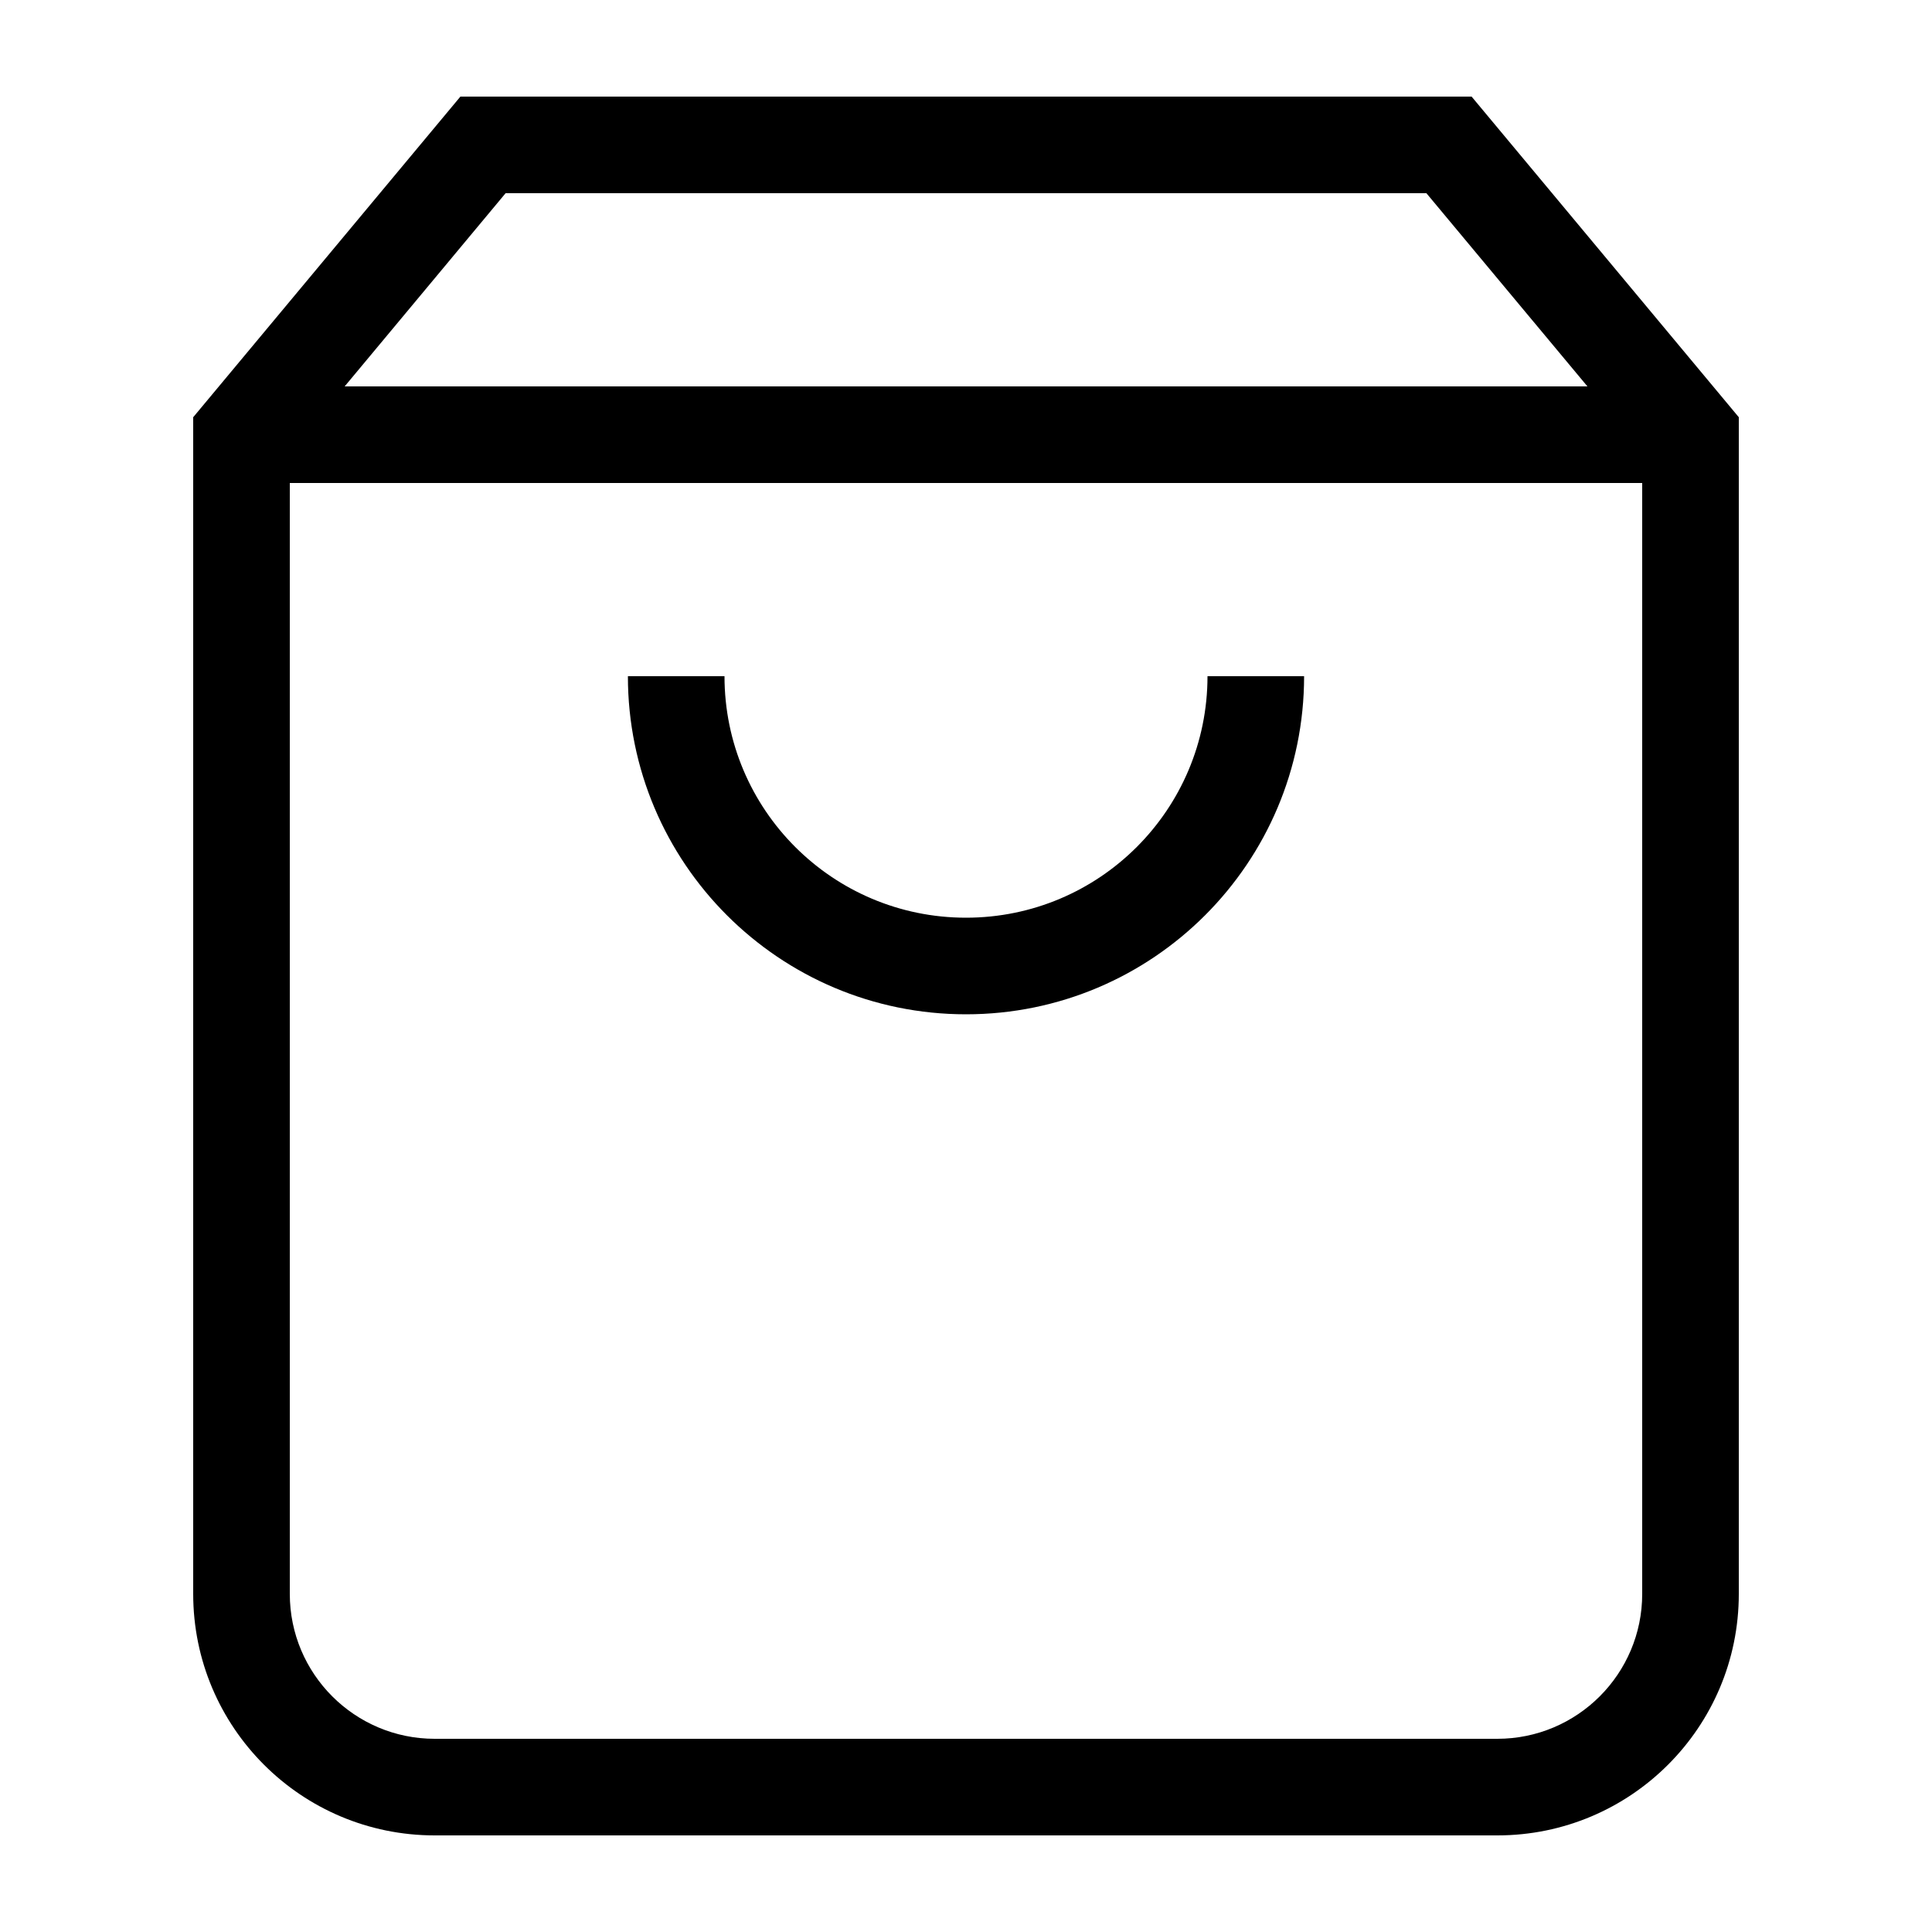
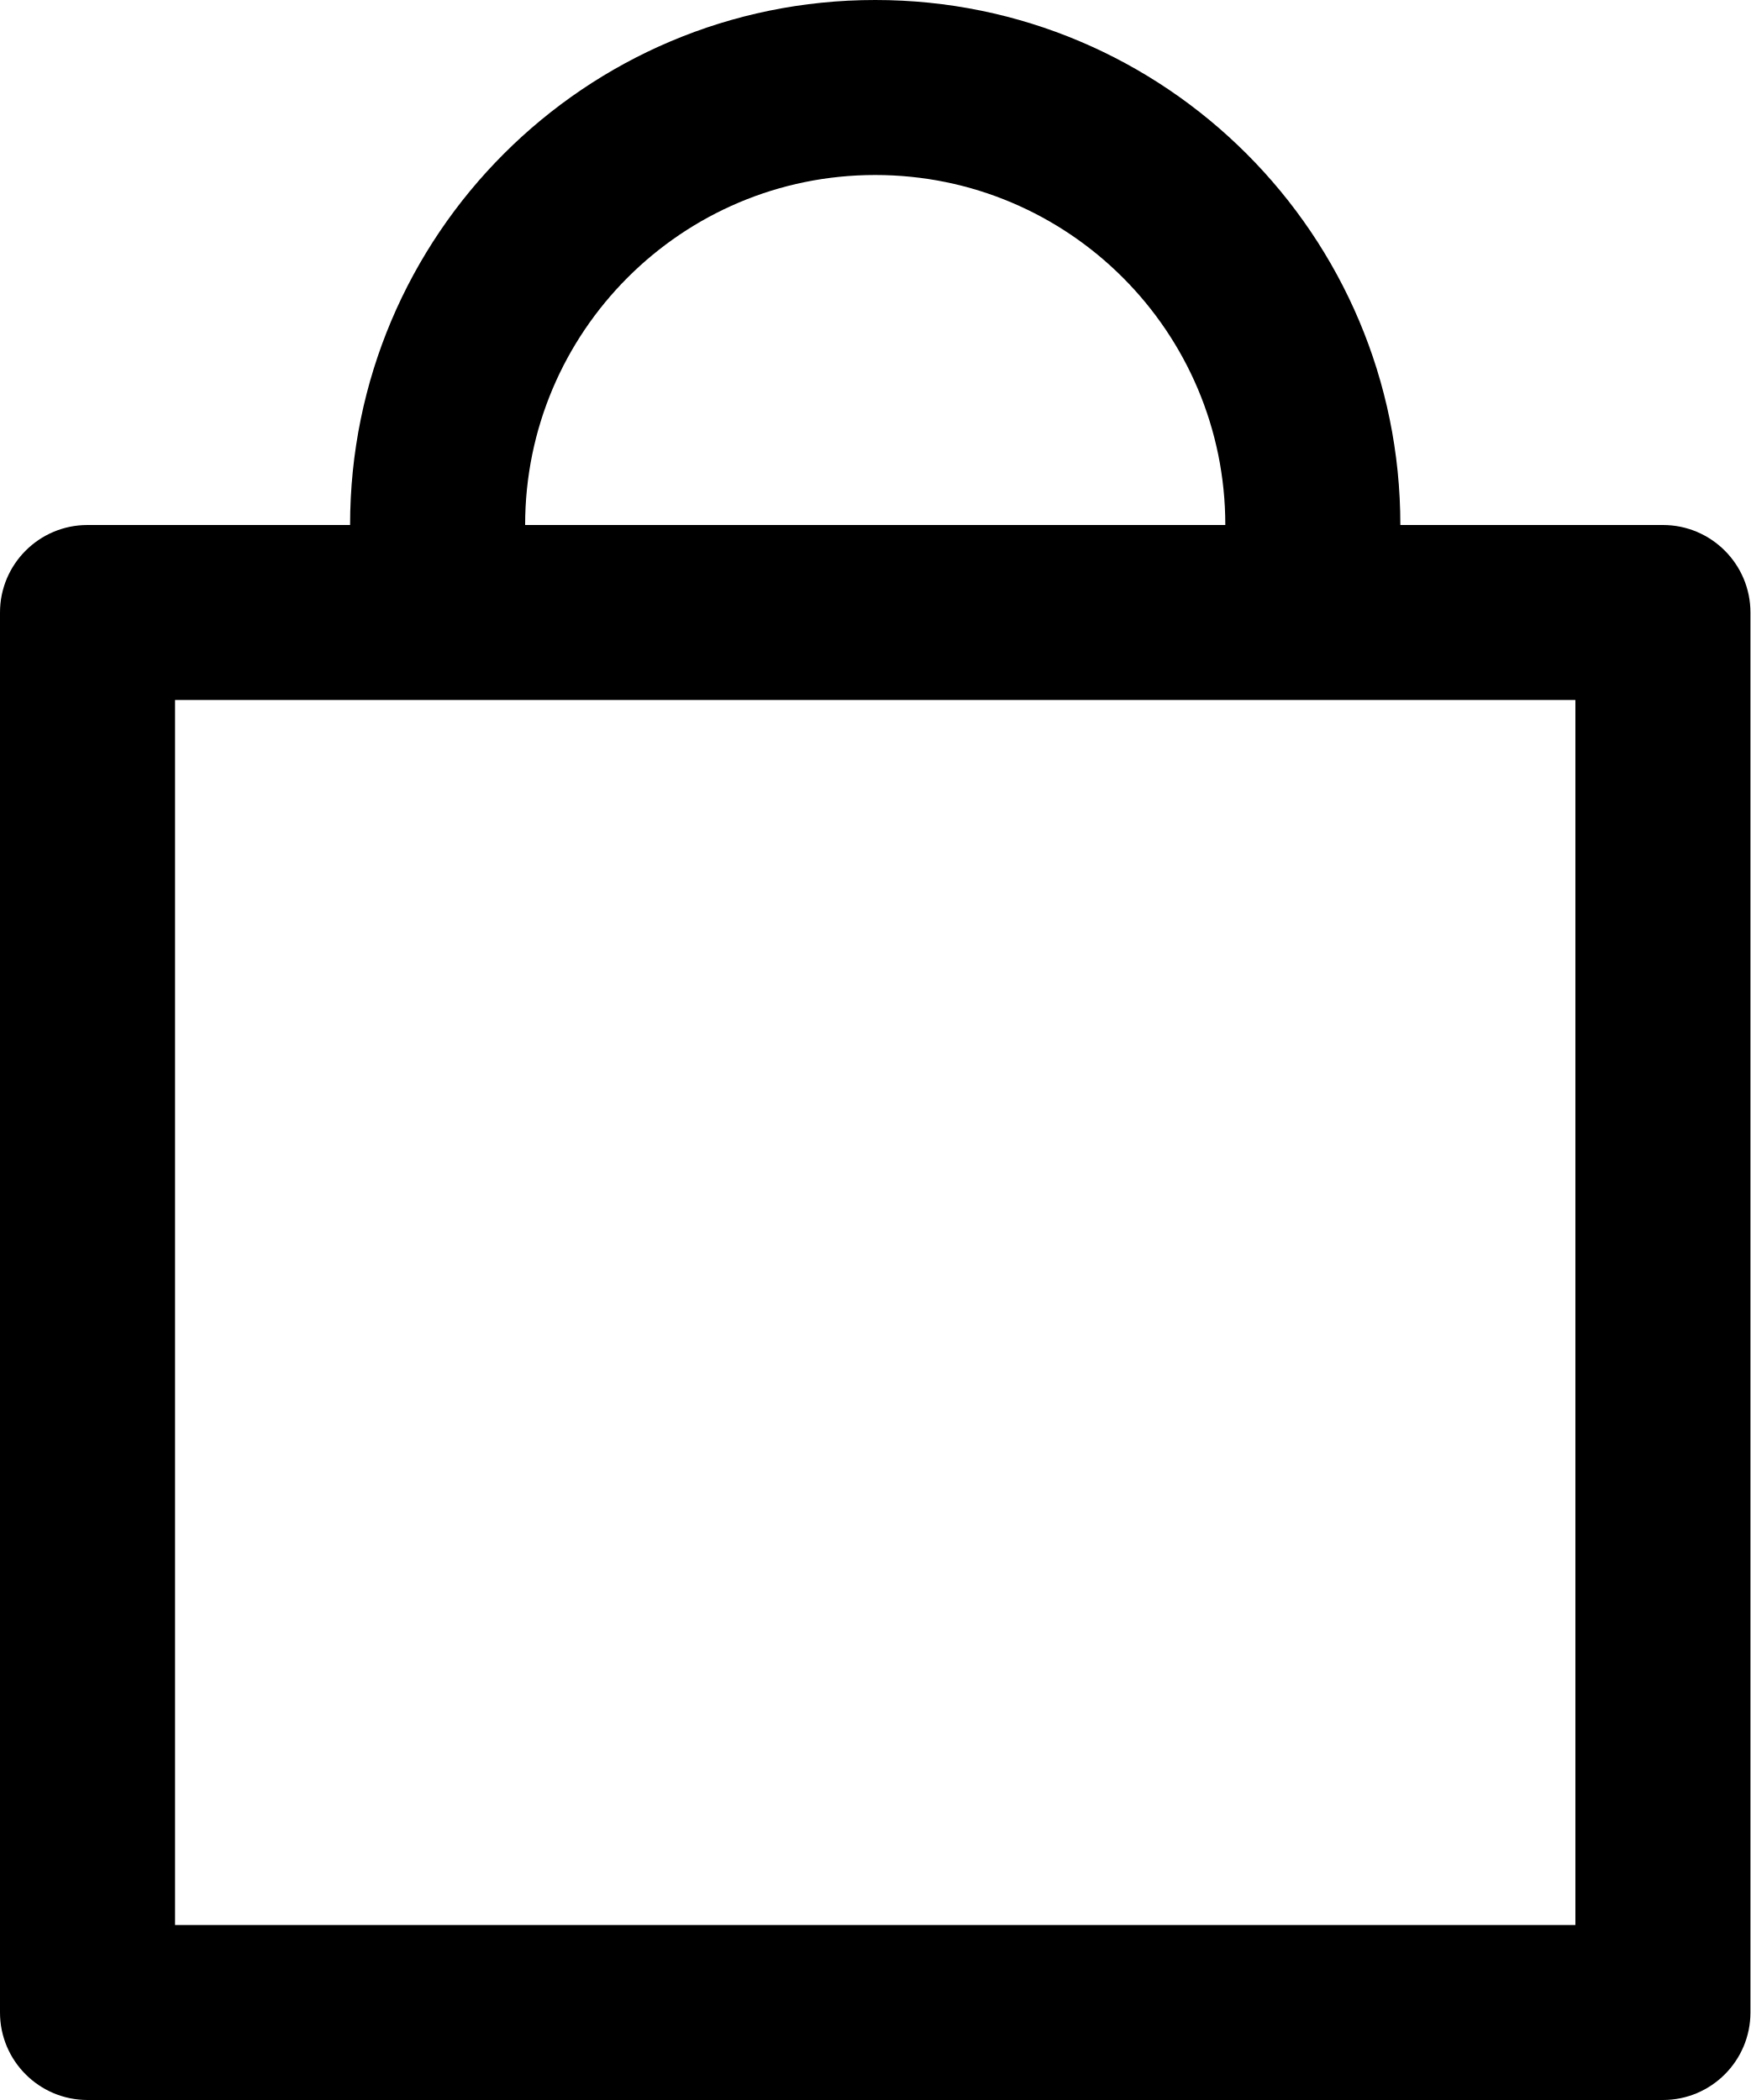
- <svg xmlns="http://www.w3.org/2000/svg" width="20" height="20" viewBox="0 0 20 20">
-   <path d="M7.5 7C7.5 8.381 8.619 9.5 10 9.5C11.381 9.5 12.5 8.381 12.5 7H13.5C13.5 8.933 11.933 10.5 10 10.5C8.067 10.5 6.5 8.933 6.5 7H7.5Z" />
-   <path fill-rule="evenodd" clip-rule="evenodd" d="M15.234 1H4.766L2 4.319V16.5C2 17.881 3.119 19 4.5 19H15.5C16.881 19 18 17.881 18 16.5V4.319L15.234 1ZM16.433 4L14.766 2H5.234L3.568 4H16.433ZM3 5V16.5C3 17.328 3.672 18 4.5 18H15.5C16.328 18 17 17.328 17 16.5V5H3Z" />
+ <svg xmlns="http://www.w3.org/2000/svg" width="20" height="24" viewBox="0 0 20 24">
+   <path fill-rule="evenodd" clip-rule="evenodd" d="M1 6C0.448 6 -2.41411e-08 6.448 0 7L6.99382e-07 23C7.23523e-07 23.552 0.448 24 1 24H19C19.552 24 20 23.552 20 23V7C20 6.448 19.552 6 19 6H16C16 2.686 13.314 -1.44847e-07 10 0C6.686 1.44847e-07 4 2.686 4 6H1ZM6 6H14C14 3.791 12.209 2 10 2C7.791 2 6 3.791 6 6ZM2 22V8L18 8V22H2Z" />
</svg>
